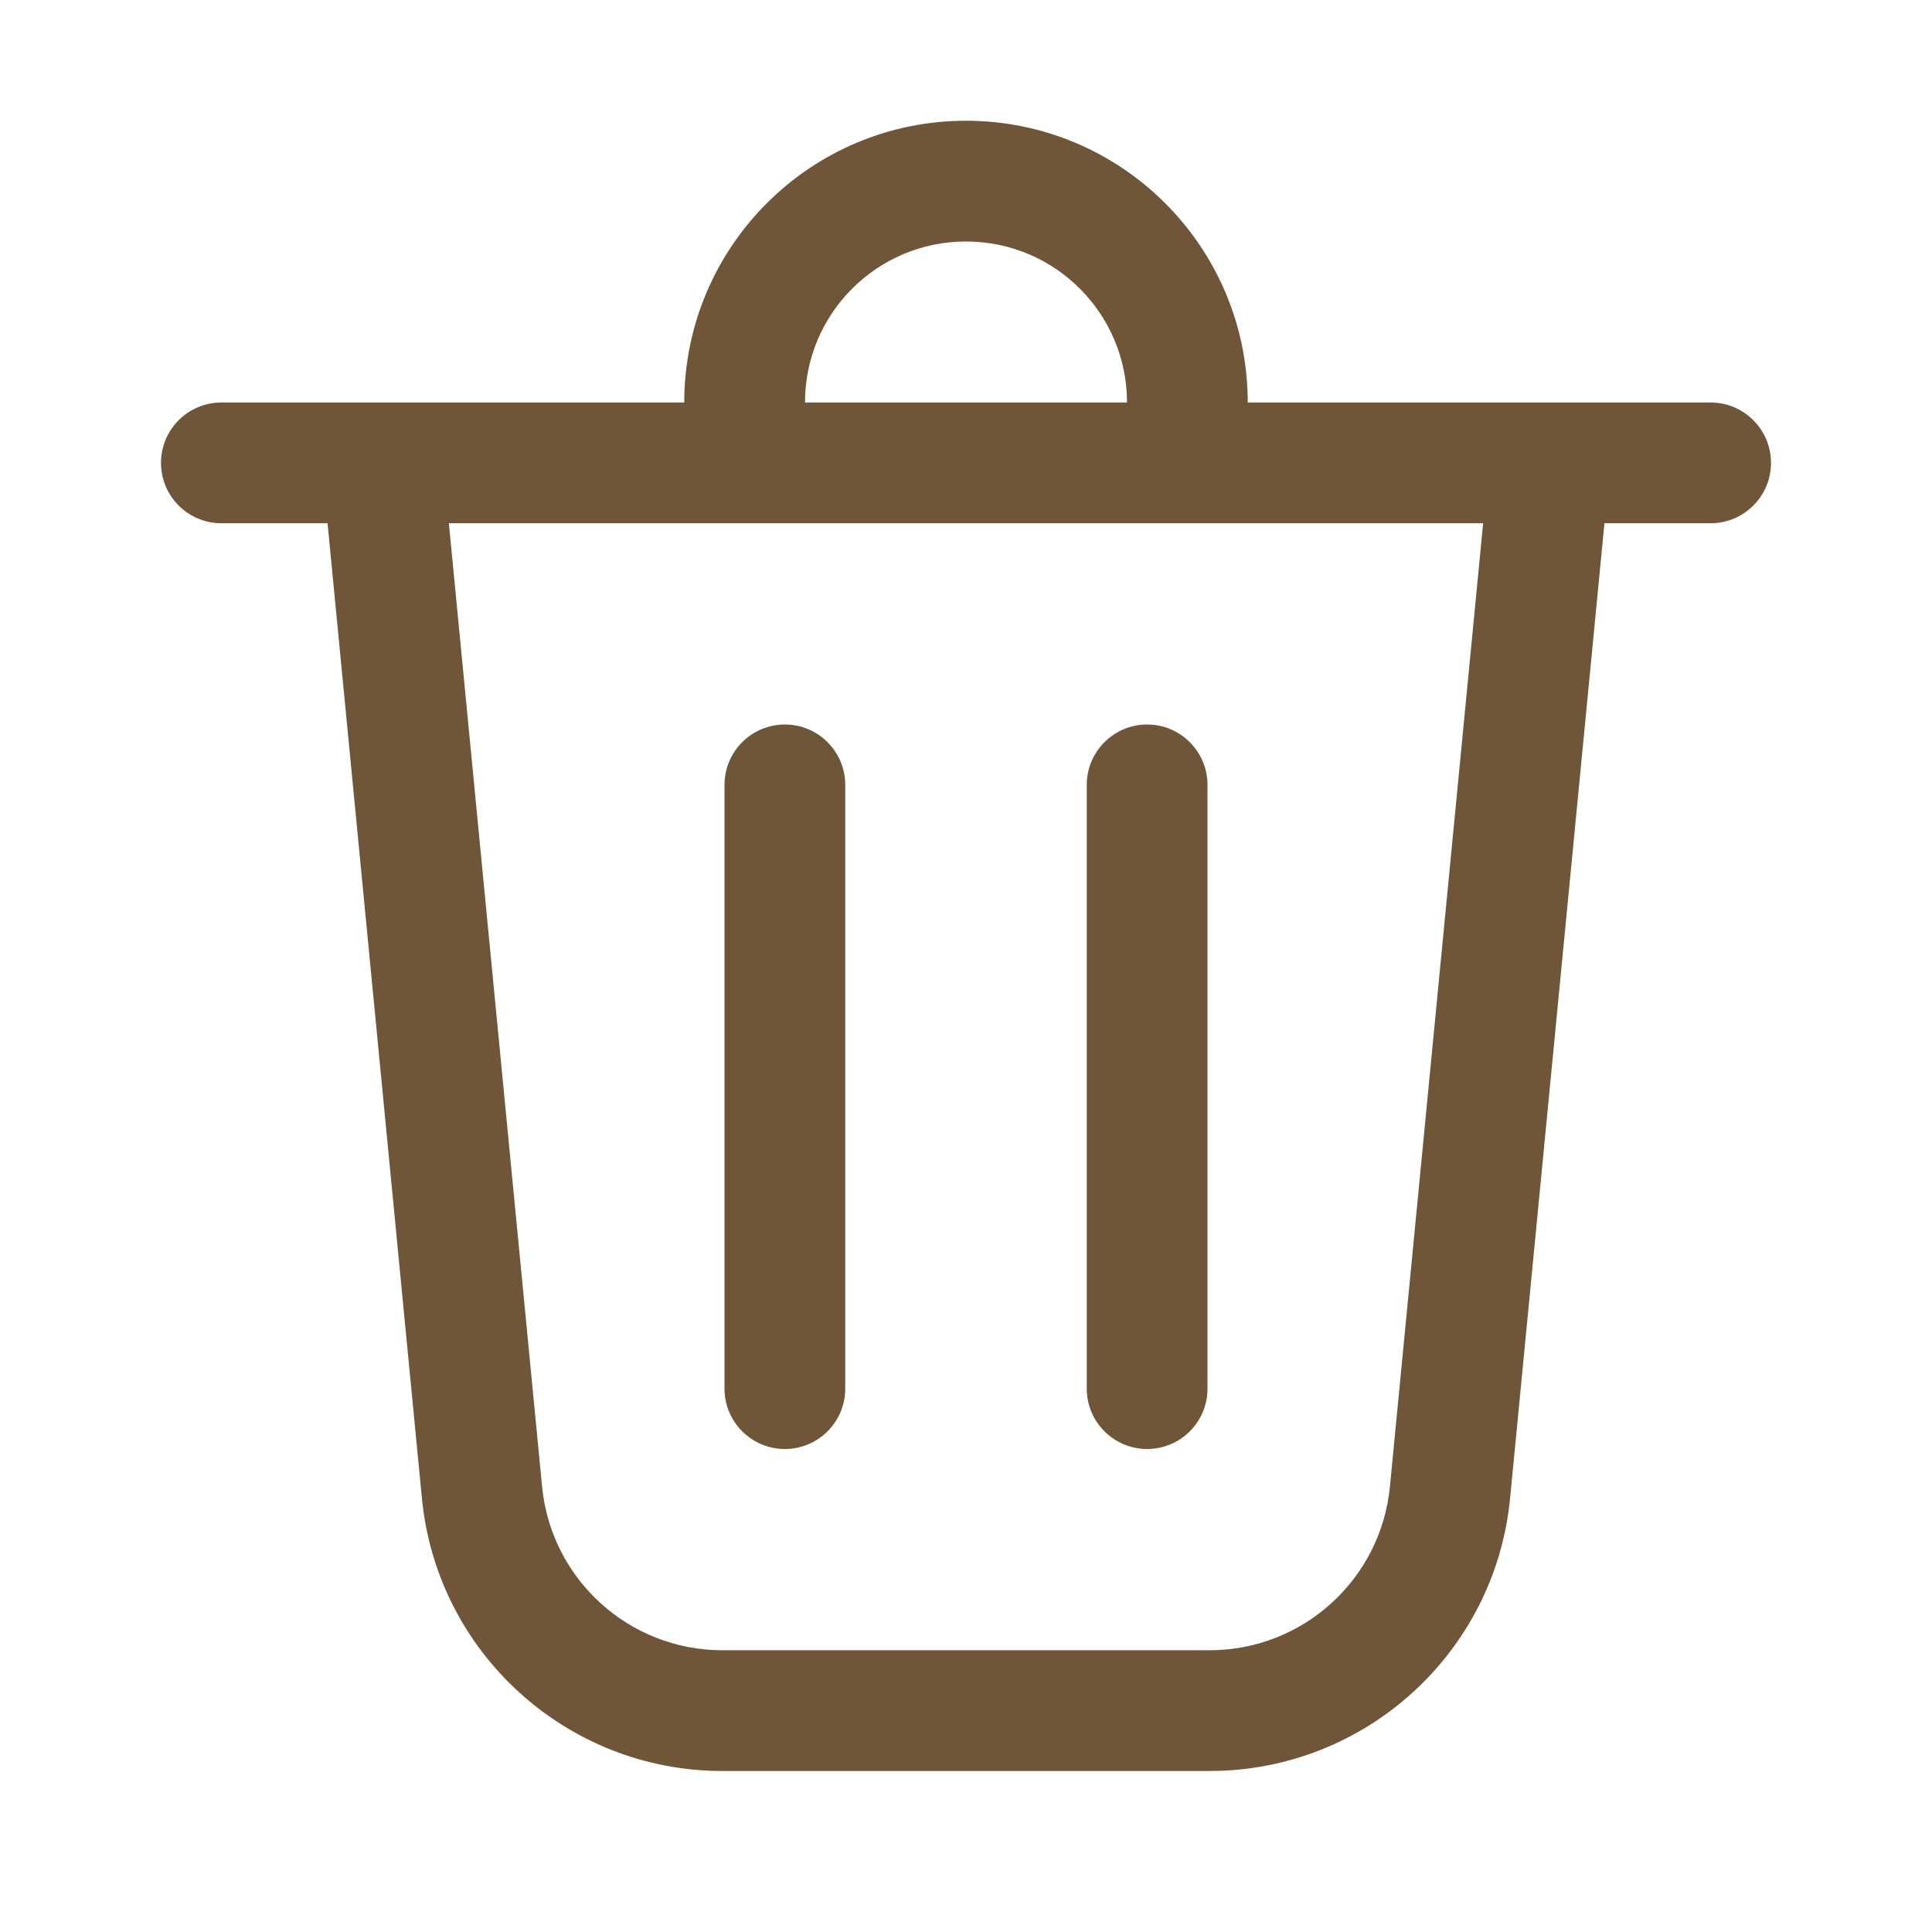
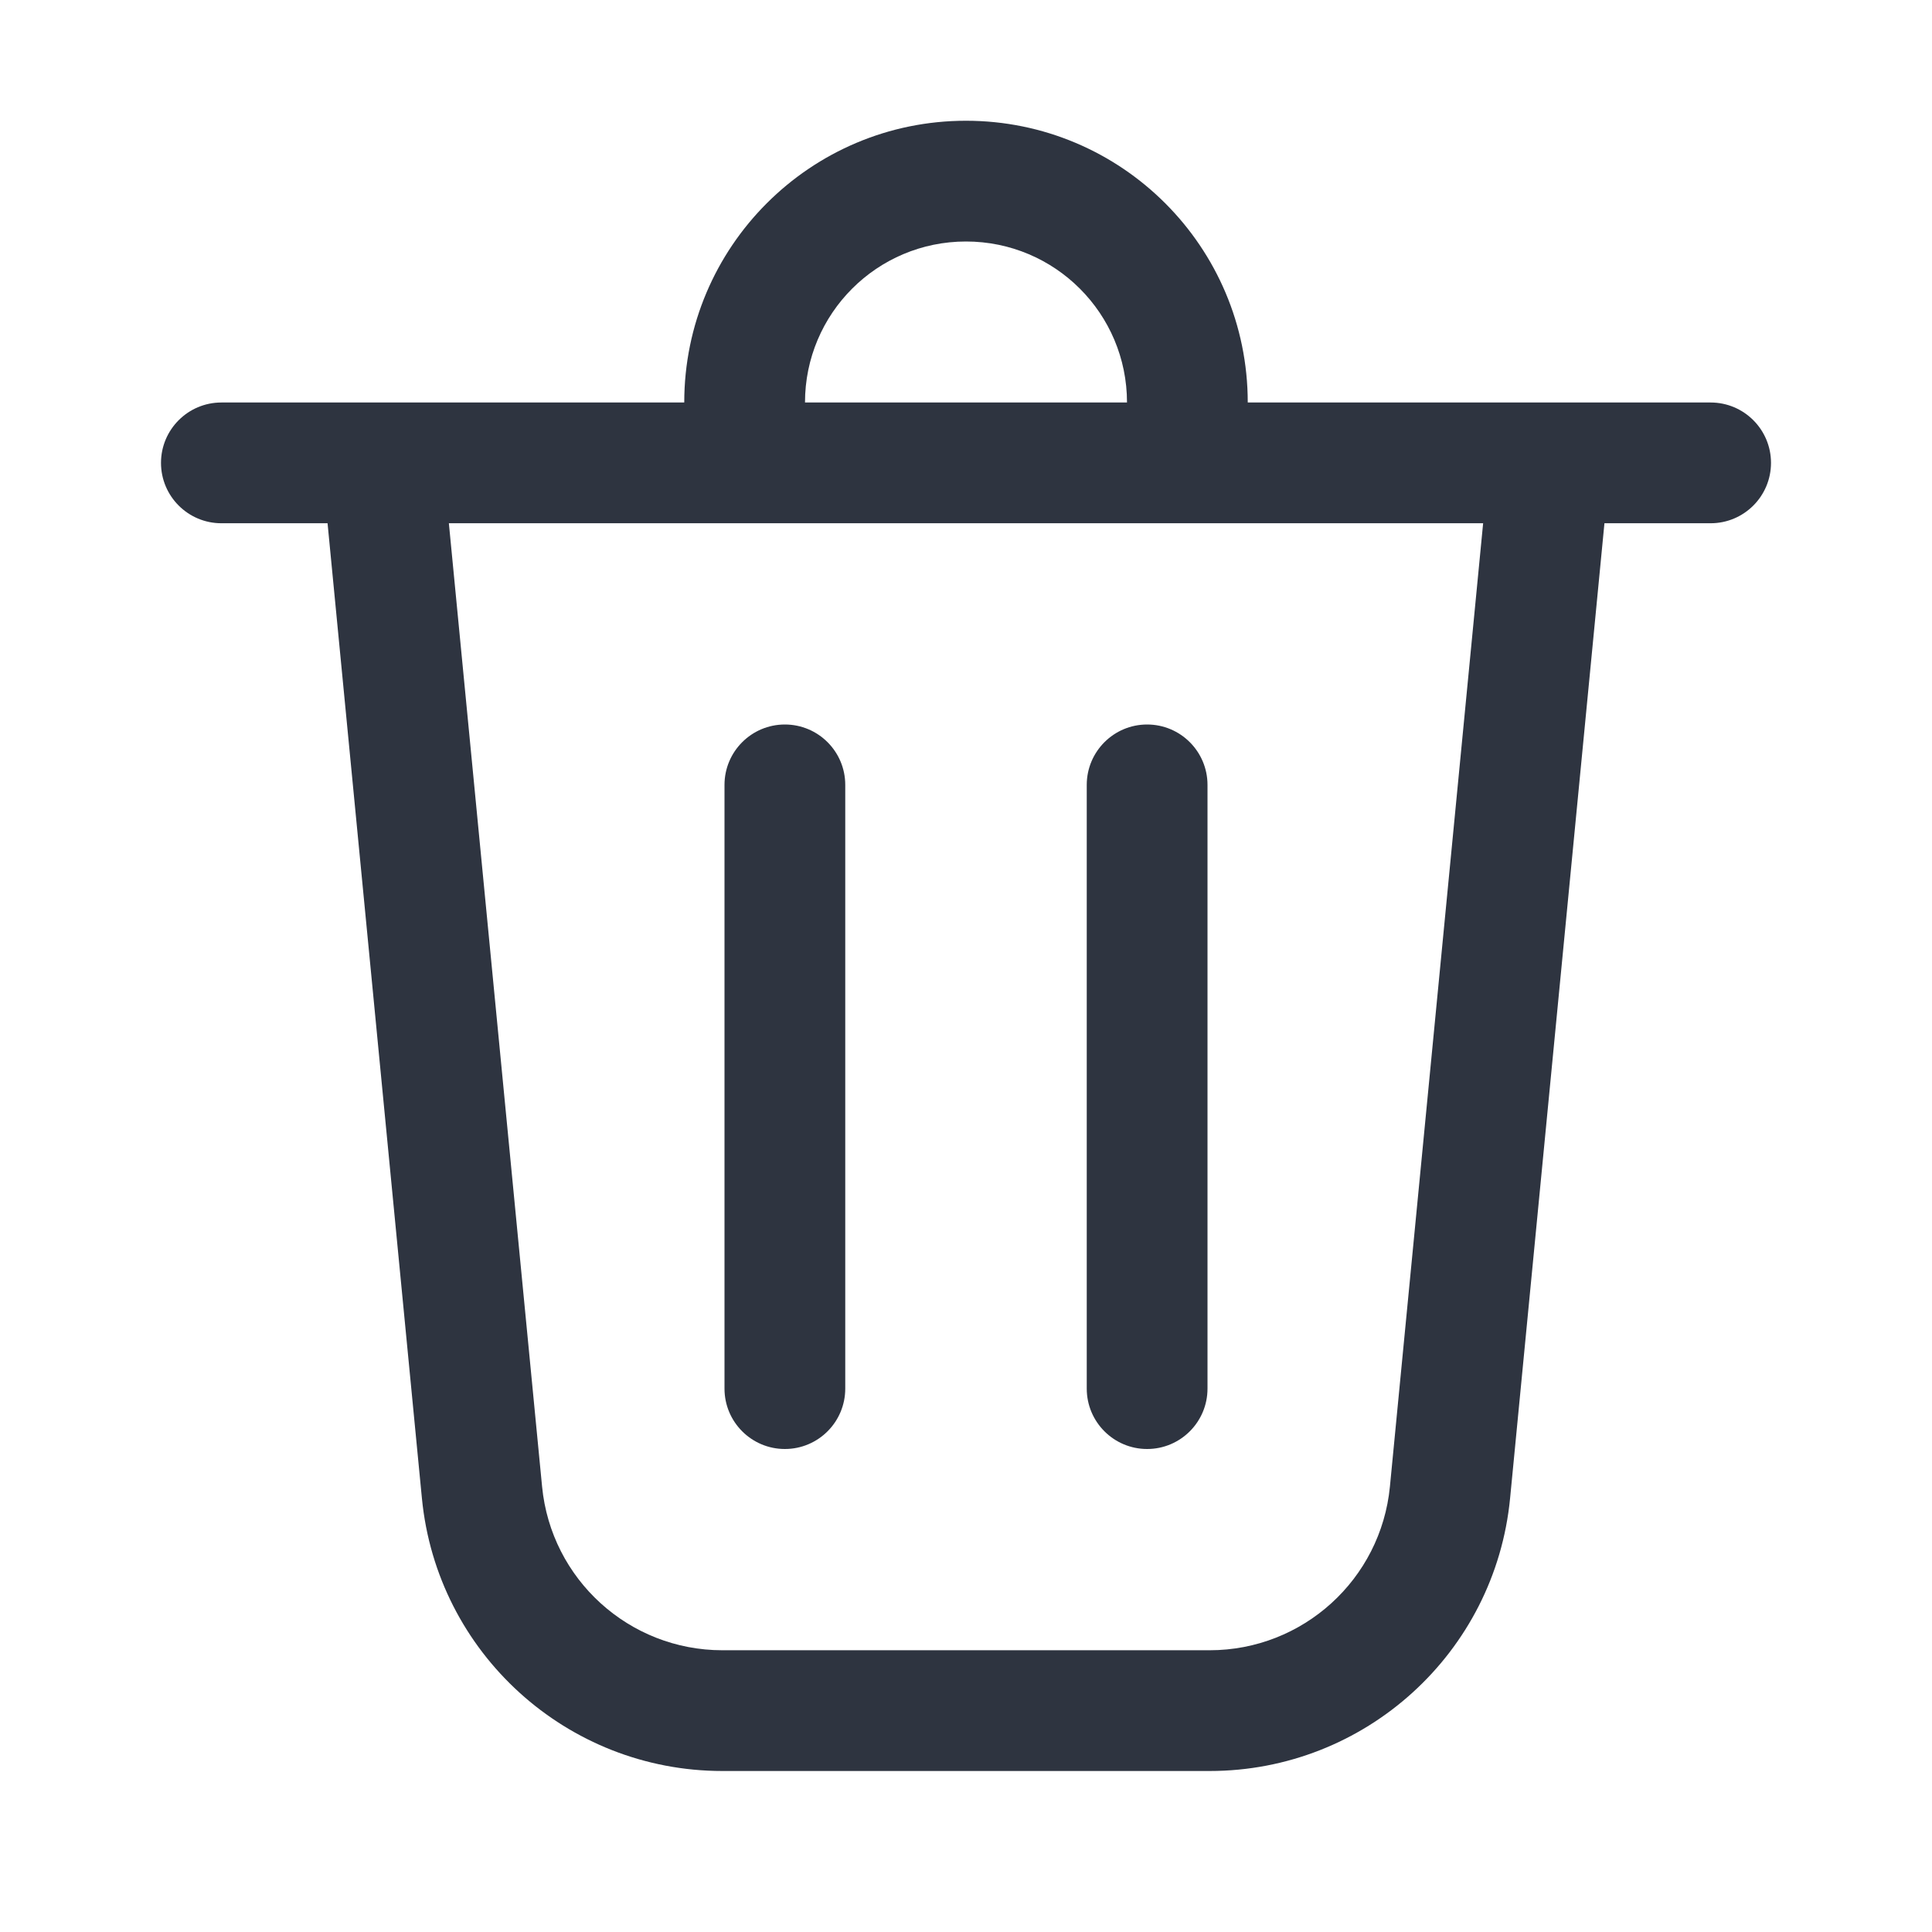
<svg xmlns="http://www.w3.org/2000/svg" width="24" height="24" viewBox="0 0 24 24" fill="none">
-   <path d="M10 5H14C14 3.895 13.105 3 12 3C10.895 3 10 3.895 10 5ZM8.5 5C8.5 3.067 10.067 1.5 12 1.5C13.933 1.5 15.5 3.067 15.5 5H21.25C21.664 5 22 5.336 22 5.75C22 6.164 21.664 6.5 21.25 6.5H19.931L18.759 18.611C18.573 20.533 16.957 22 15.026 22H8.974C7.043 22 5.427 20.533 5.241 18.611L4.069 6.5H2.75C2.336 6.5 2 6.164 2 5.75C2 5.336 2.336 5 2.75 5H8.5ZM10.5 9.75C10.5 9.336 10.164 9 9.75 9C9.336 9 9 9.336 9 9.75V17.25C9 17.664 9.336 18 9.75 18C10.164 18 10.5 17.664 10.5 17.25V9.75ZM14.25 9C14.664 9 15 9.336 15 9.75V17.25C15 17.664 14.664 18 14.25 18C13.836 18 13.5 17.664 13.5 17.25V9.75C13.5 9.336 13.836 9 14.25 9ZM6.734 18.467C6.846 19.62 7.815 20.5 8.974 20.5H15.026C16.185 20.5 17.154 19.62 17.266 18.467L18.424 6.5H5.576L6.734 18.467Z" fill="#705639" />
+   <path d="M10 5H14C14 3.895 13.105 3 12 3C10.895 3 10 3.895 10 5ZM8.5 5C8.5 3.067 10.067 1.5 12 1.5C13.933 1.5 15.5 3.067 15.5 5H21.25C21.664 5 22 5.336 22 5.75C22 6.164 21.664 6.5 21.25 6.5H19.931L18.759 18.611C18.573 20.533 16.957 22 15.026 22H8.974C7.043 22 5.427 20.533 5.241 18.611L4.069 6.5H2.75C2.336 6.5 2 6.164 2 5.75C2 5.336 2.336 5 2.75 5H8.5ZM10.5 9.75C10.5 9.336 10.164 9 9.75 9C9.336 9 9 9.336 9 9.75V17.25C9 17.664 9.336 18 9.75 18C10.164 18 10.5 17.664 10.5 17.25V9.75ZM14.25 9C14.664 9 15 9.336 15 9.75V17.25C15 17.664 14.664 18 14.25 18C13.836 18 13.5 17.664 13.5 17.25V9.75C13.5 9.336 13.836 9 14.25 9ZM6.734 18.467C6.846 19.62 7.815 20.5 8.974 20.5H15.026C16.185 20.5 17.154 19.62 17.266 18.467L18.424 6.5H5.576L6.734 18.467Z" fill="#2E3440" />
</svg>
